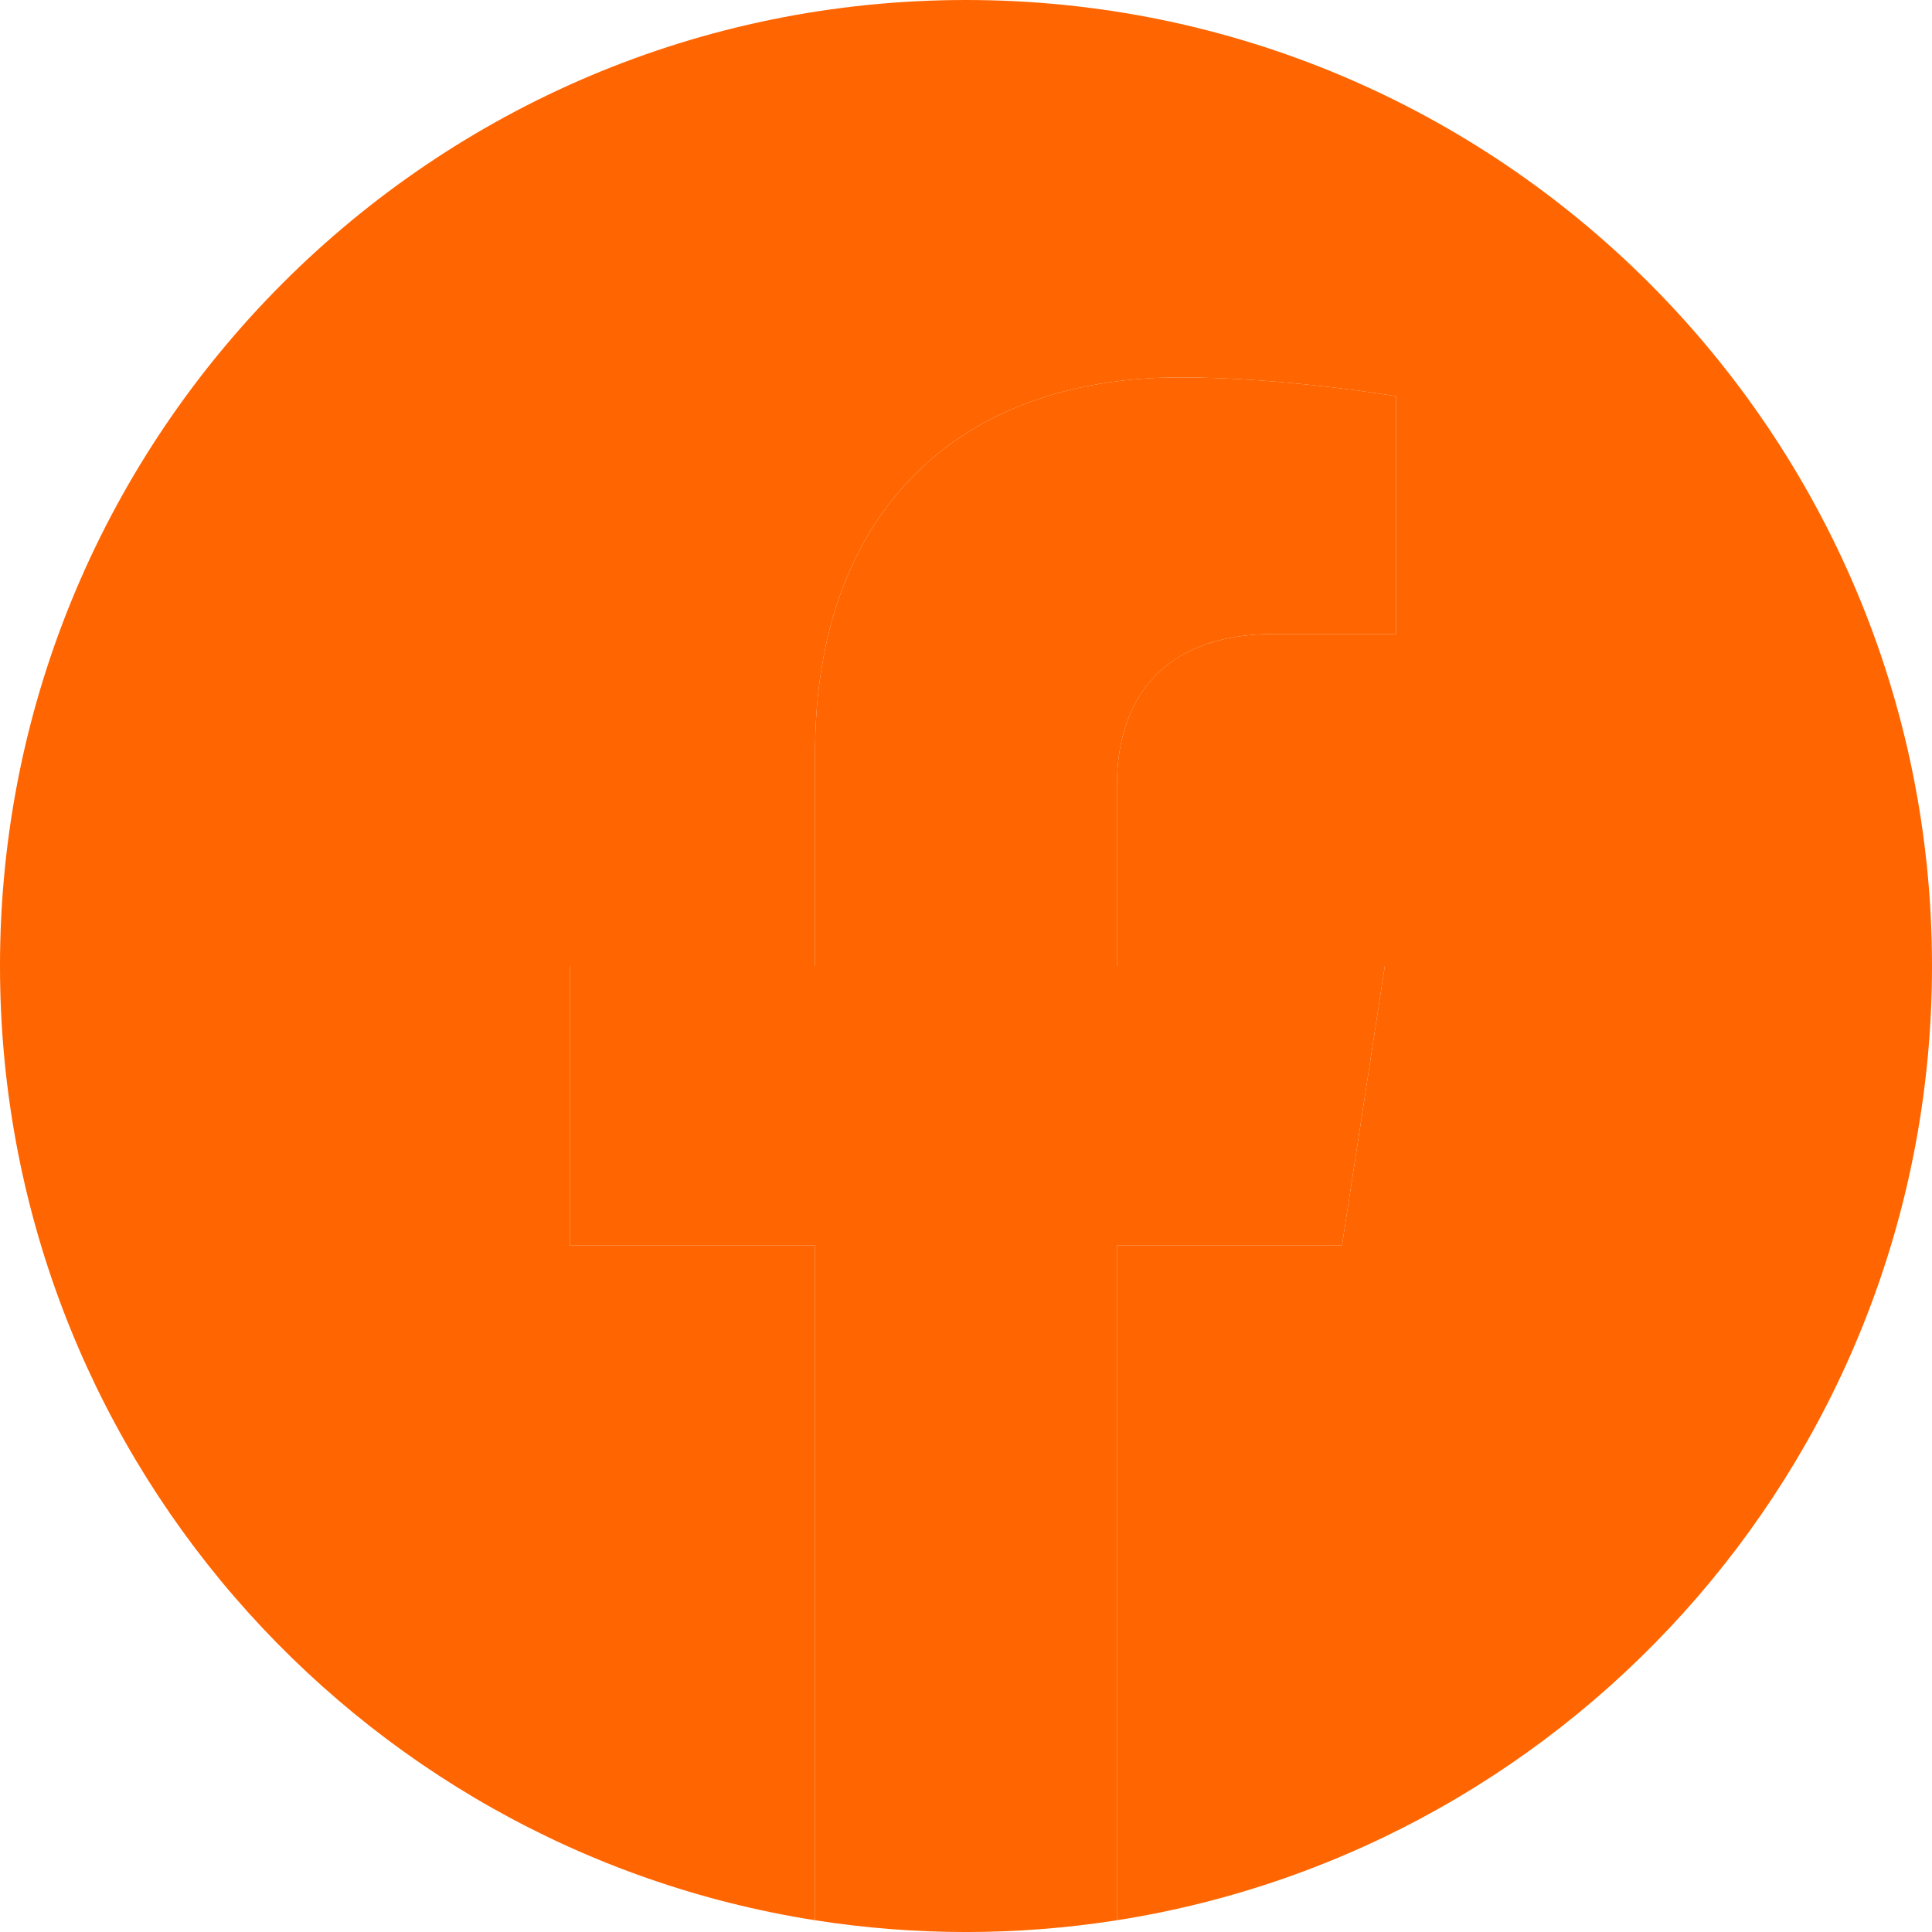
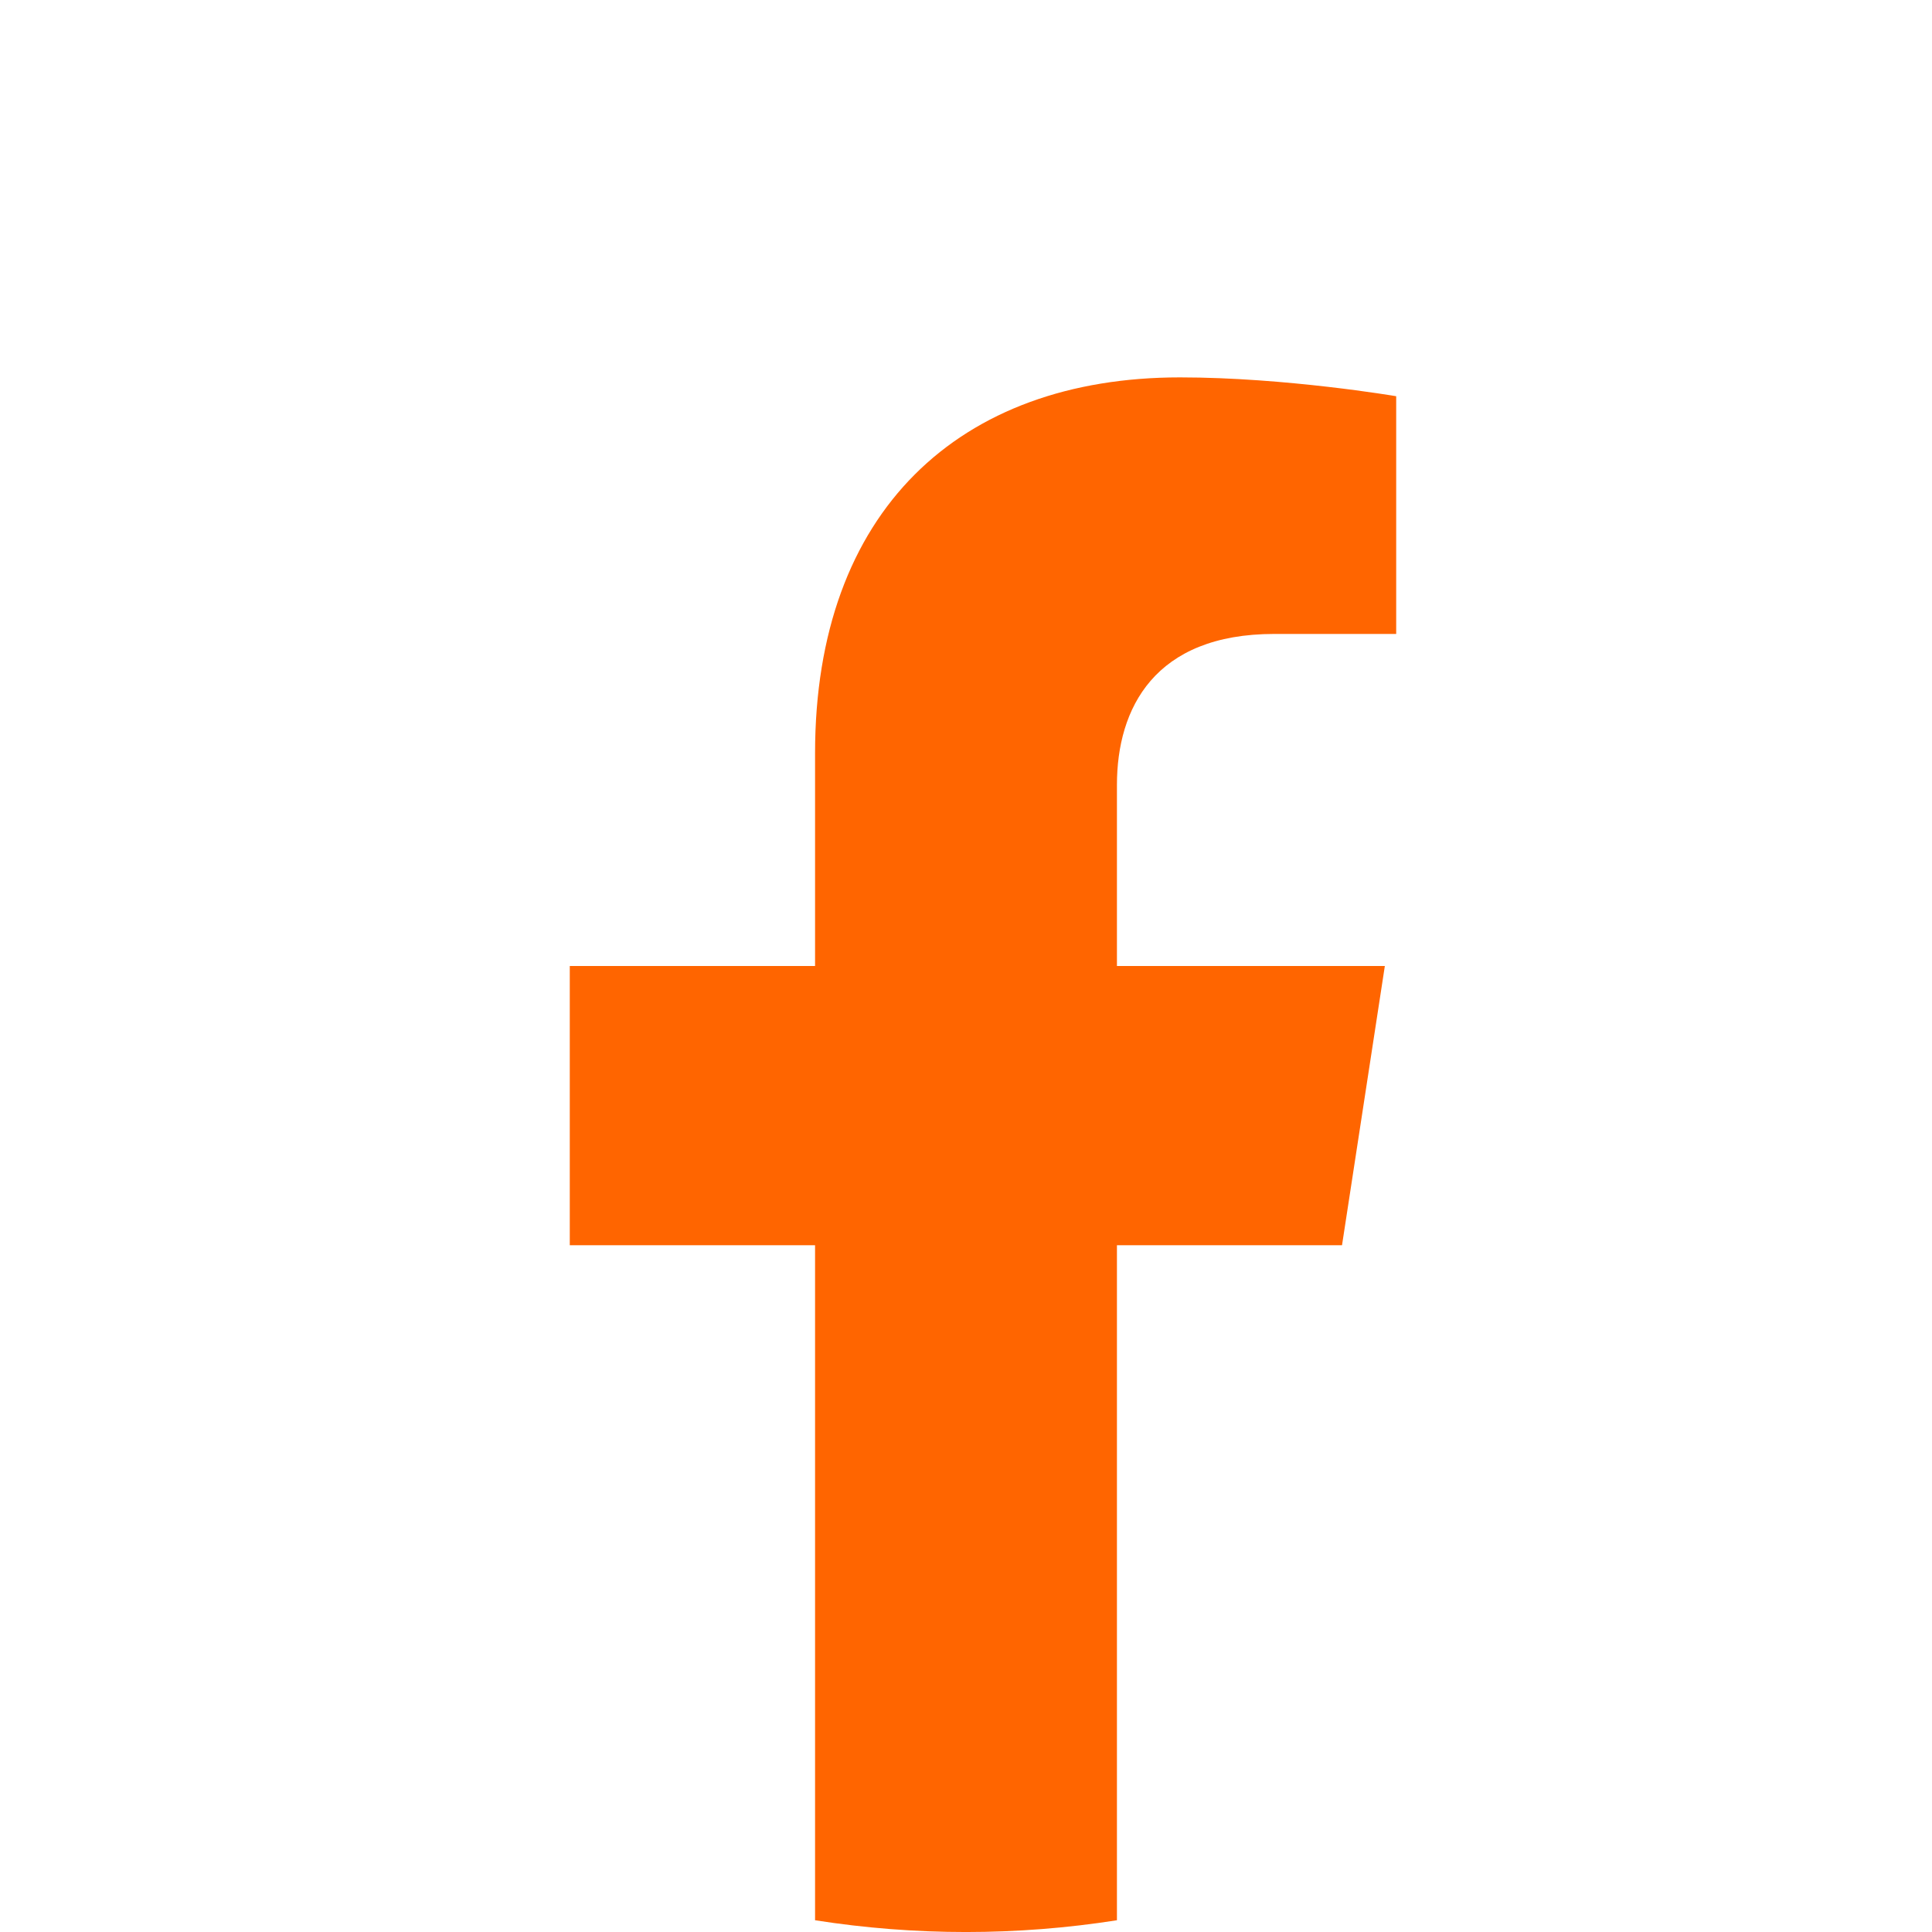
<svg xmlns="http://www.w3.org/2000/svg" width="24" height="24" viewBox="0 0 24 24" fill="none">
-   <path d="M24 12C24 5.373 18.627 0 12 0C5.373 0 0 5.373 0 12C0 17.989 4.388 22.954 10.125 23.854V15.469H7.078V12H10.125V9.356C10.125 6.349 11.917 4.688 14.658 4.688C15.97 4.688 17.344 4.922 17.344 4.922V7.875H15.831C14.34 7.875 13.875 8.8 13.875 9.75V12H17.203L16.671 15.469H13.875V23.854C19.612 22.954 24 17.989 24 12Z" fill="#FF6500" />
+   <path d="M24 12C24 5.373 18.627 0 12 0C5.373 0 0 5.373 0 12C0 17.989 4.388 22.954 10.125 23.854V15.469H7.078V12H10.125V9.356C10.125 6.349 11.917 4.688 14.658 4.688C15.97 4.688 17.344 4.922 17.344 4.922V7.875H15.831C14.34 7.875 13.875 8.8 13.875 9.75V12H17.203L16.671 15.469H13.875V23.854C19.612 22.954 24 17.989 24 12Z" fill="" />
  <path d="M16.671 15.469L17.203 12H13.875V9.75C13.875 8.801 14.34 7.875 15.831 7.875H17.344V4.922C17.344 4.922 15.97 4.688 14.658 4.688C11.917 4.688 10.125 6.349 10.125 9.356V12H7.078V15.469H10.125V23.854C11.367 24.049 12.633 24.049 13.875 23.854V15.469H16.671Z" fill="#FF6500" />
</svg>
